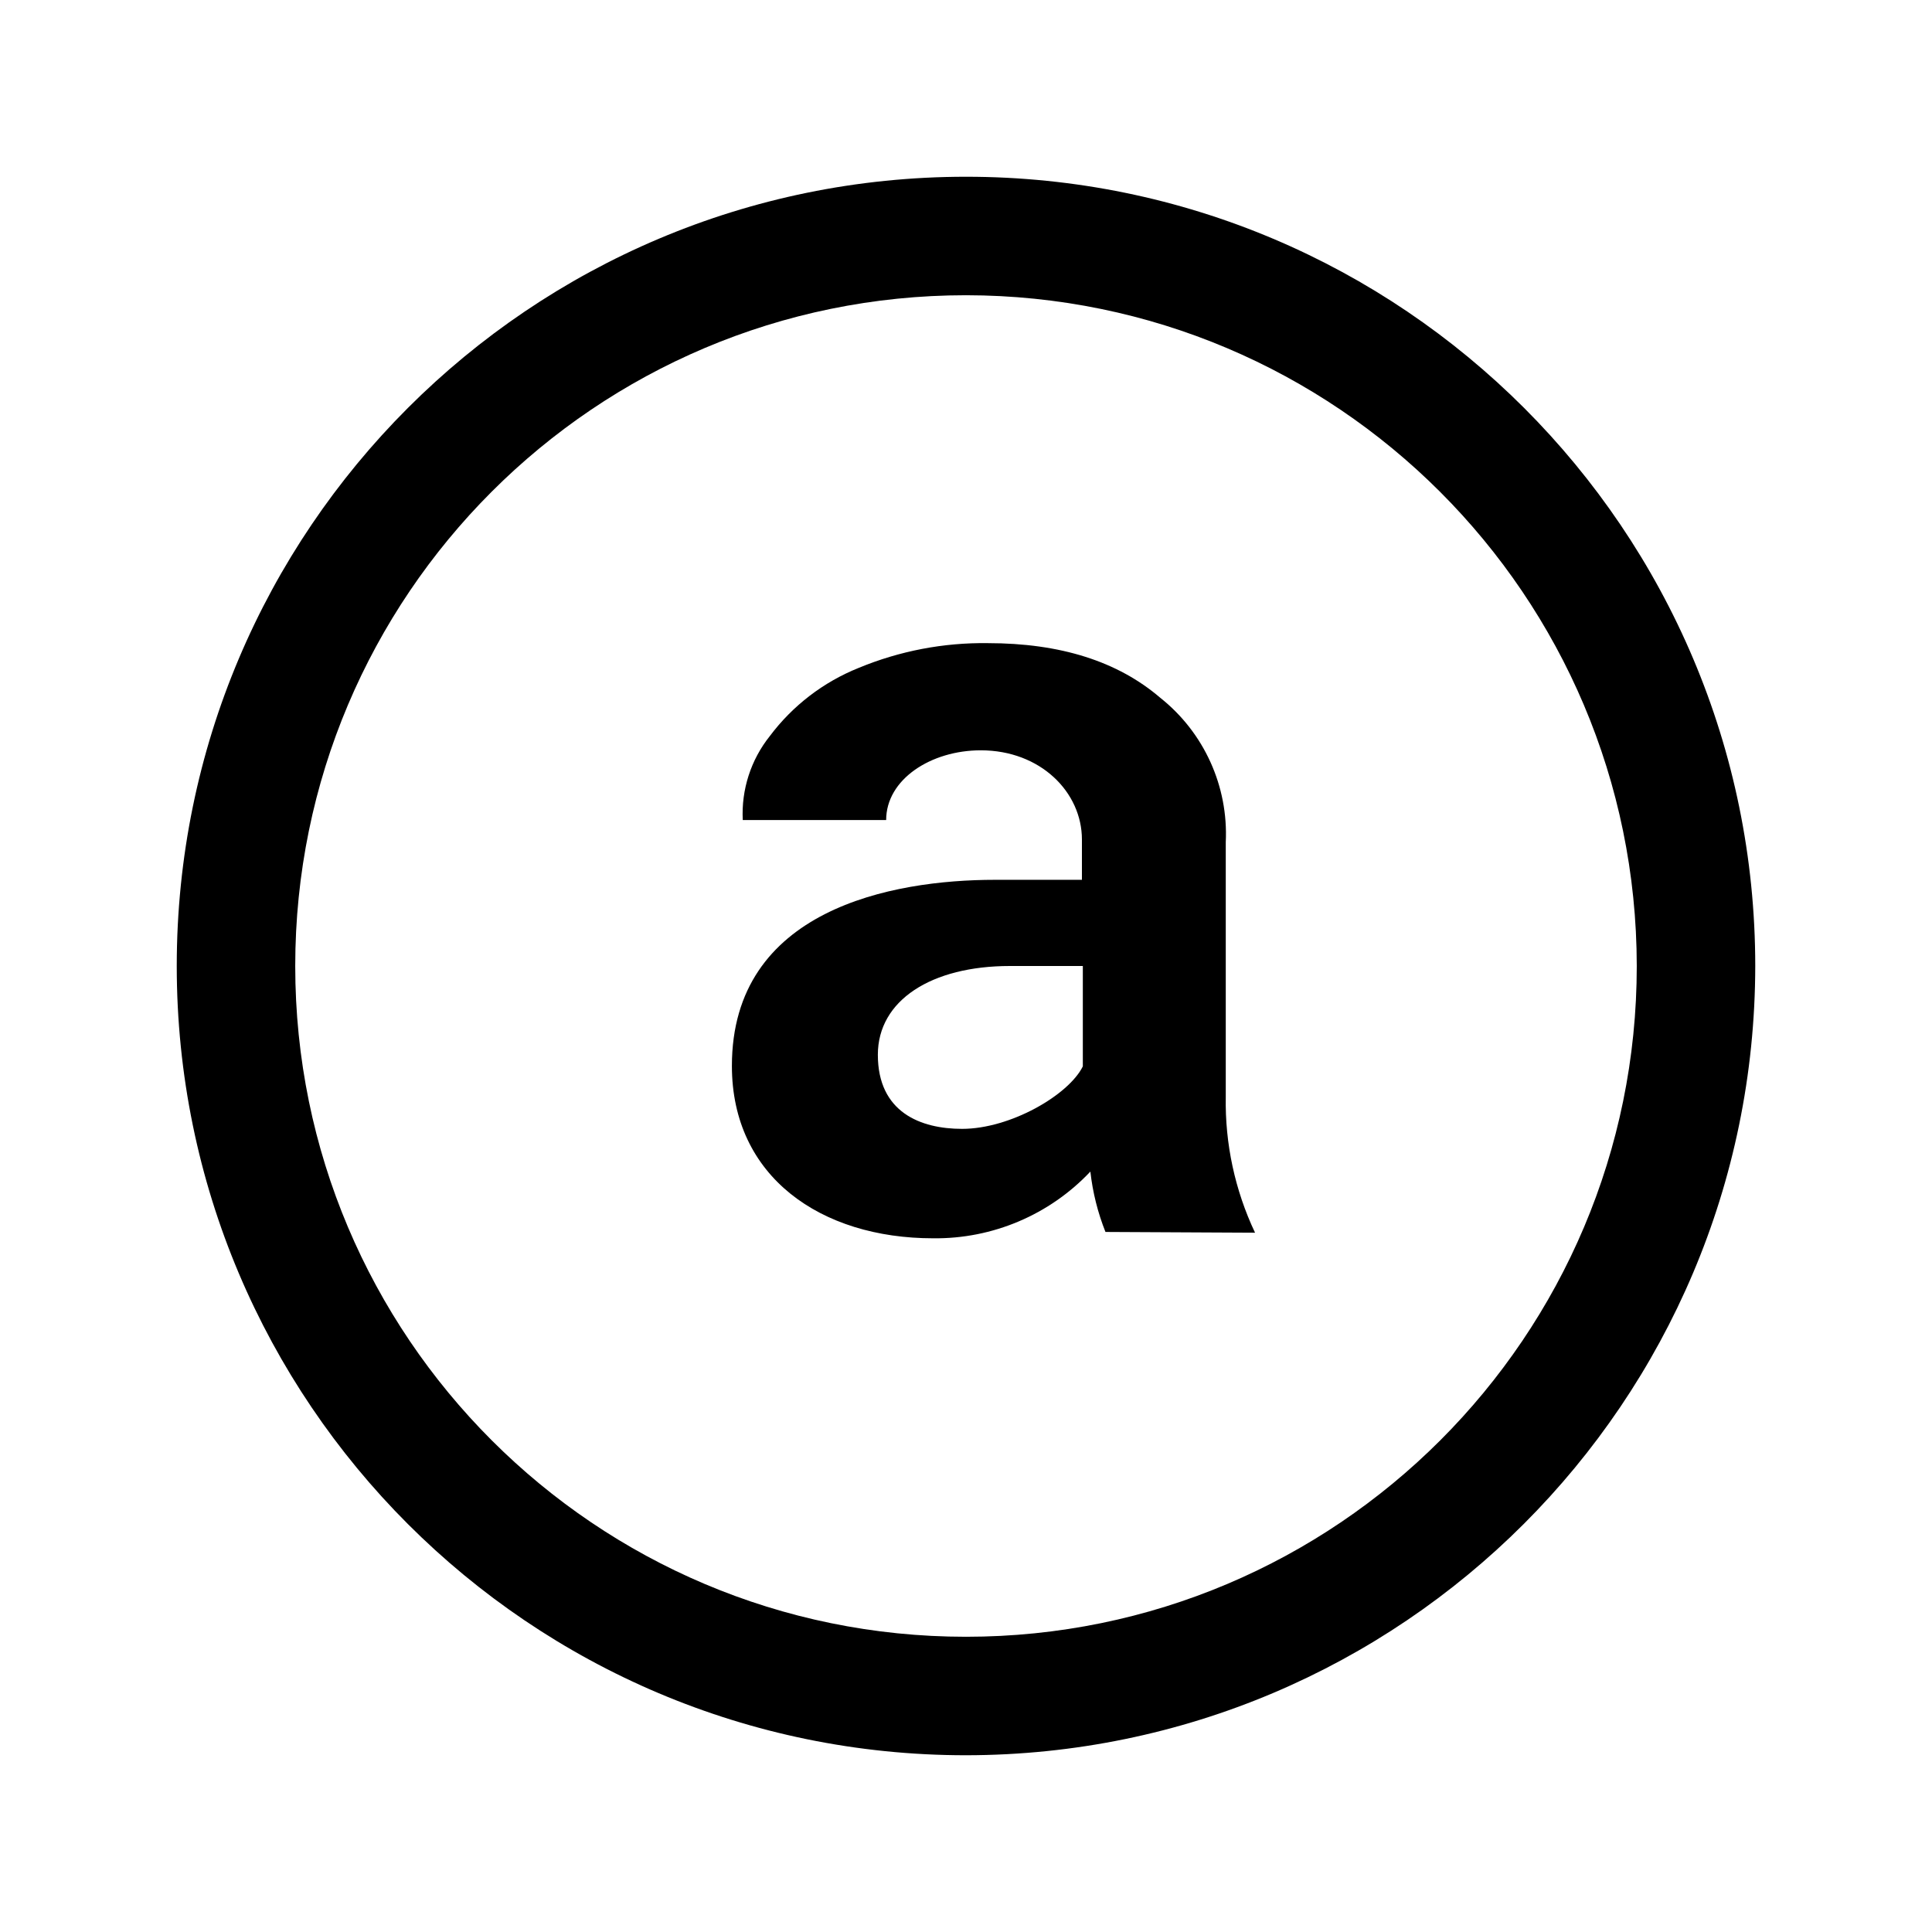
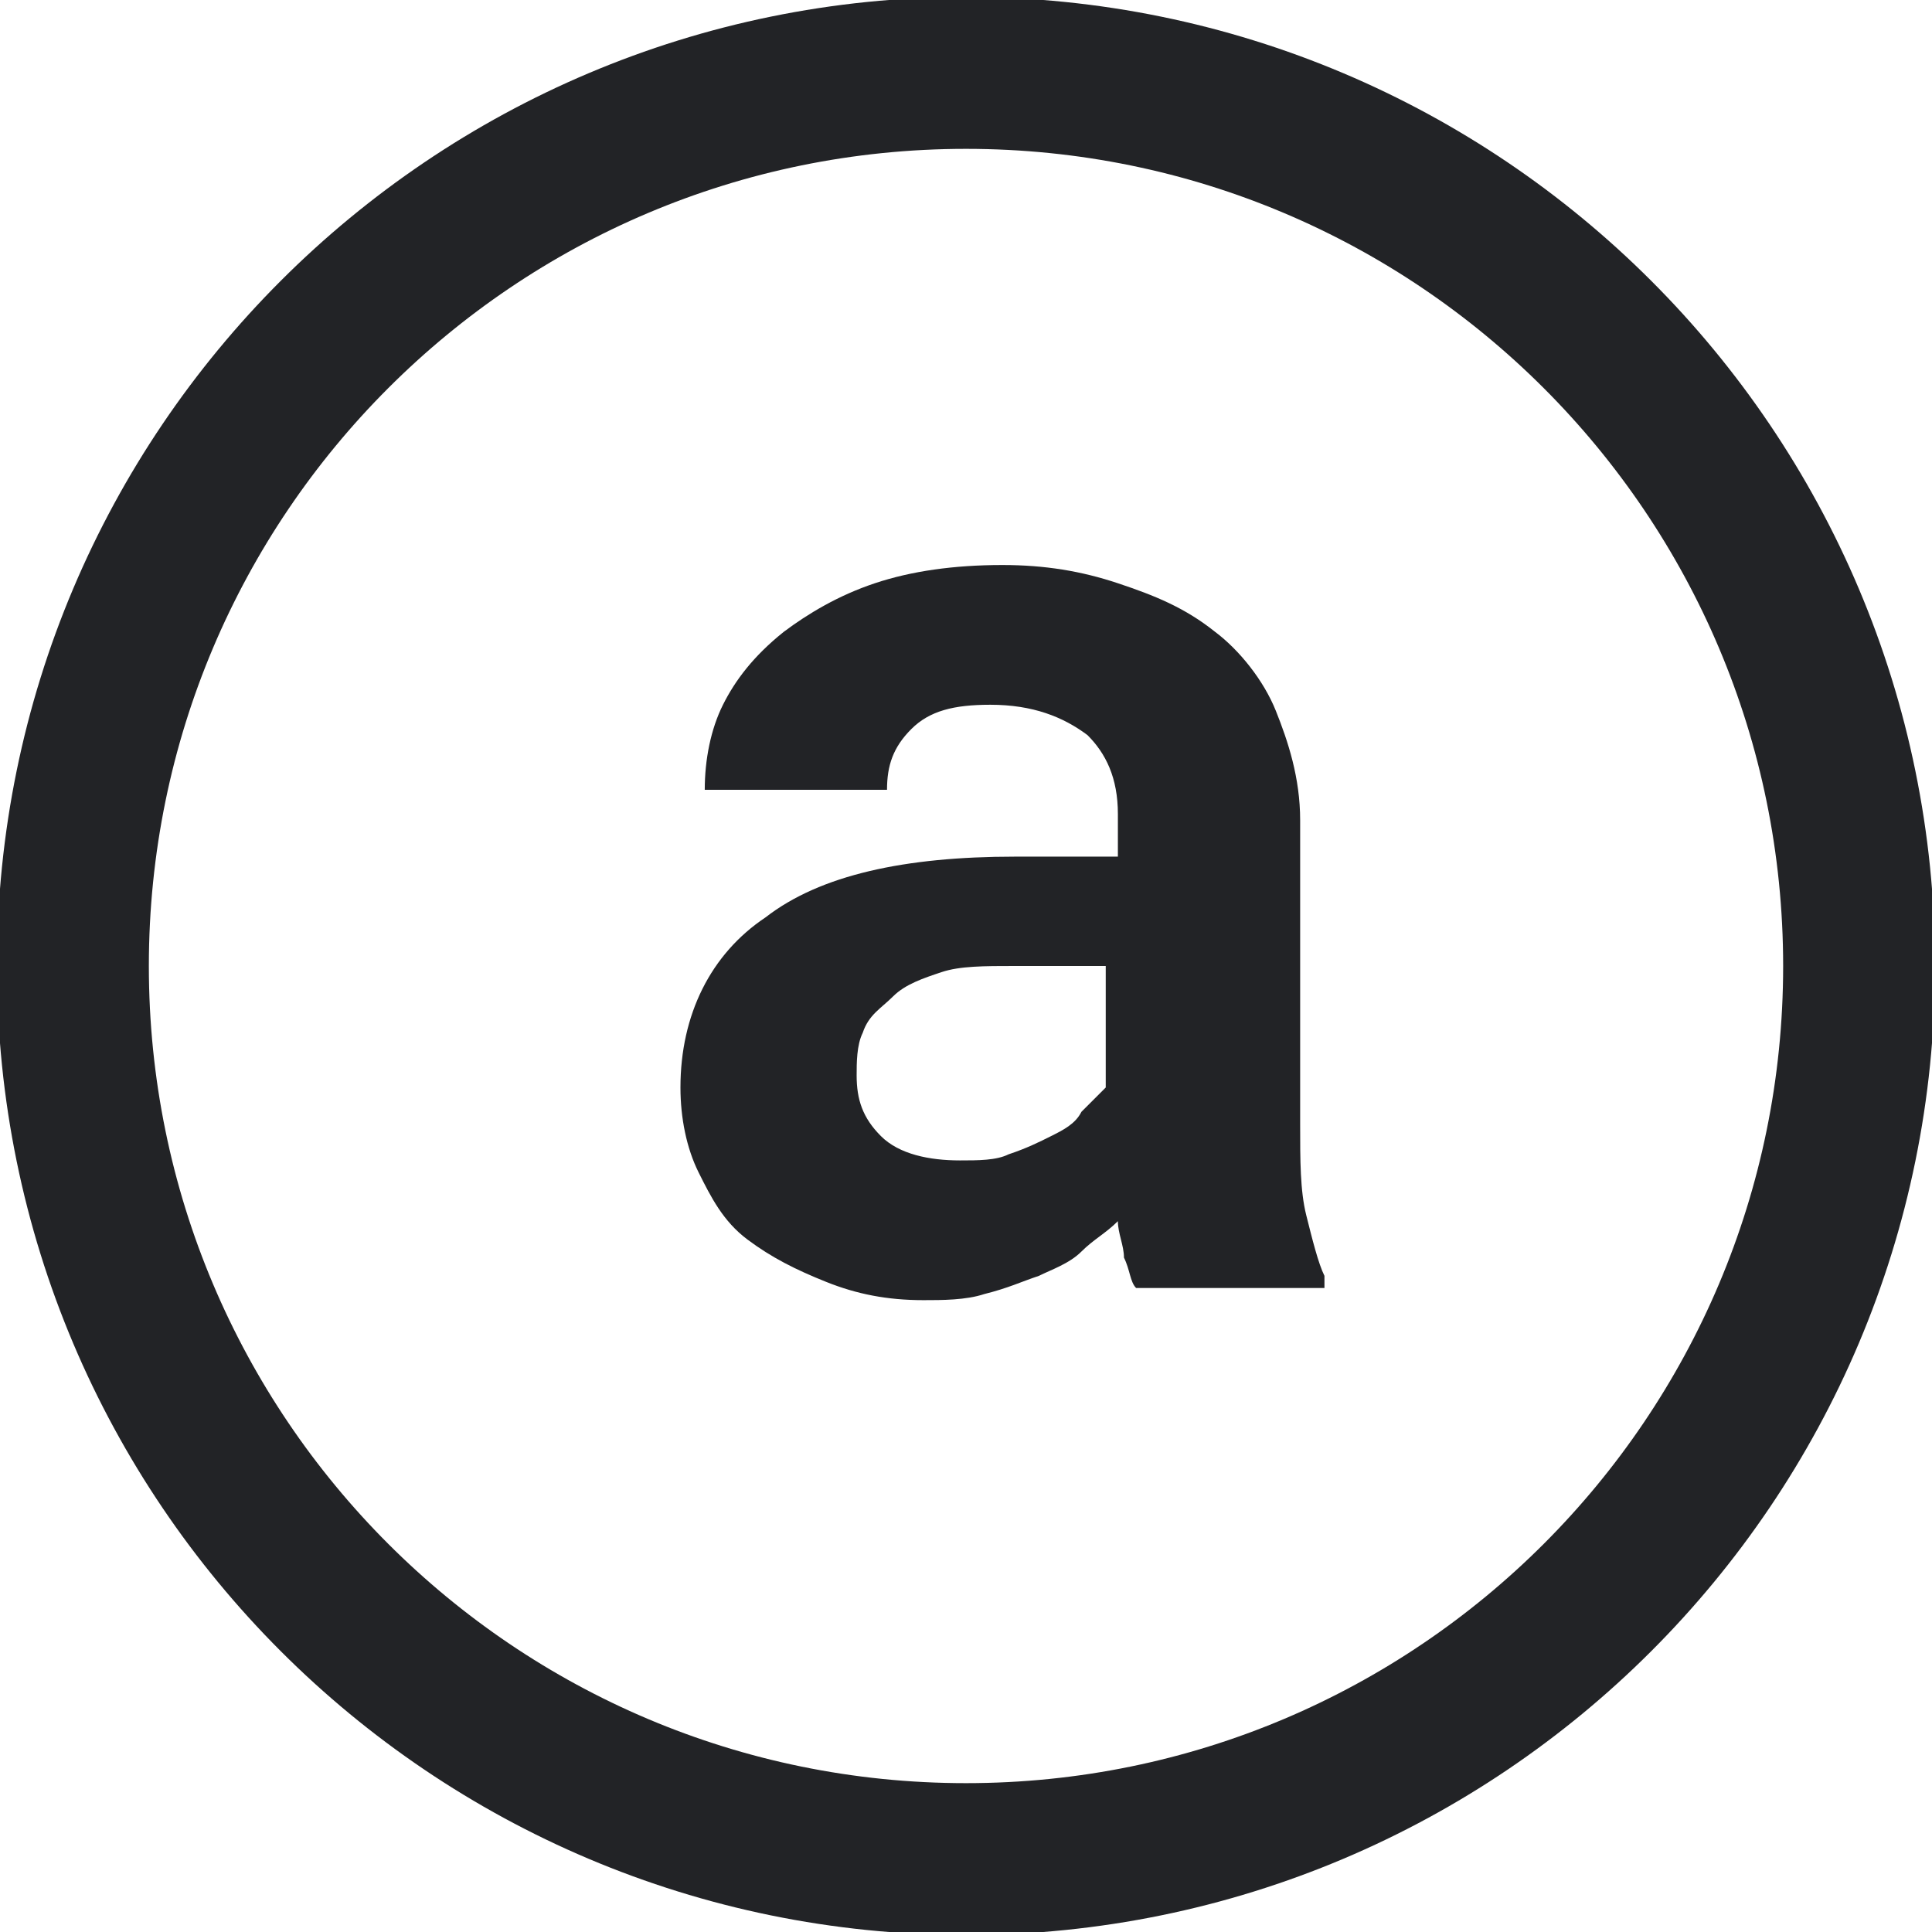
- <svg xmlns="http://www.w3.org/2000/svg" data-name="Layer 1" viewBox="0 0 128 128">
-   <path d="M73.24 81.62a15.42 15.42 0 0 1-1-4 14.09 14.09 0 0 1-10.42 4.42c-7.43 0-13.33-4.07-13.33-11.42 0-10.37 10.6-12.33 17.42-12.33h5.77v-2.67c0-3.13-2.74-5.91-6.7-5.91-3.3 0-6.27 1.92-6.27 4.62h-9.5A8.25 8.25 0 0 1 51 48.77a13.76 13.76 0 0 1 5.89-4.52 21.56 21.56 0 0 1 8.56-1.64q7.2 0 11.42 3.62a11.51 11.51 0 0 1 4.34 9.57v16.87a20.21 20.21 0 0 0 1.94 9Zm-9.5-6.83c3.2 0 7.06-2.24 8-4.14V64h-4.83c-5.2 0-8.75 2.27-8.75 5.88 0 3.82 2.84 4.91 5.58 4.91Z" />
-   <path d="M64 116.29A52.29 52.29 0 1 1 116.29 64 52.34 52.34 0 0 1 64 116.29Zm0-96.73A44.44 44.44 0 1 0 108.44 64 44.48 44.48 0 0 0 64 19.56Z" />
+ <svg xmlns="http://www.w3.org/2000/svg" version="1.1" id="Layer_1" x="0px" y="0px" viewBox="0 0 31.8 31.8" style="enable-background:new 0 0 31.8 31.8;" xml:space="preserve">
+   <style type="text/css">
+ 	.st0{fill:none;stroke:#222326;stroke-width:2.5;}
+ 	.st1{fill:#222326;}
+ </style>
+   <circle class="st0" cx="15.9" cy="15.9" r="14.7" />
+   <path class="st1" d="M18.7,21.2c-0.1-0.1-0.1-0.3-0.2-0.5c0-0.2-0.1-0.4-0.1-0.6c-0.2,0.2-0.4,0.3-0.6,0.5c-0.2,0.2-0.5,0.3-0.7,0.4  c-0.3,0.1-0.5,0.2-0.9,0.3c-0.3,0.1-0.7,0.1-1,0.1c-0.6,0-1.1-0.1-1.6-0.3c-0.5-0.2-0.9-0.4-1.3-0.7c-0.4-0.3-0.6-0.7-0.8-1.1  c-0.2-0.4-0.3-0.9-0.3-1.4c0-1.2,0.5-2.2,1.4-2.8c0.9-0.7,2.3-1,4.1-1h1.7v-0.7c0-0.6-0.2-1-0.5-1.3c-0.4-0.3-0.9-0.5-1.6-0.5  c-0.6,0-1,0.1-1.3,0.4c-0.3,0.3-0.4,0.6-0.4,1h-3c0-0.5,0.1-1,0.3-1.4c0.2-0.4,0.5-0.8,1-1.2c0.4-0.3,0.9-0.6,1.5-0.8  c0.6-0.2,1.3-0.3,2.1-0.3c0.7,0,1.3,0.1,1.9,0.3c0.6,0.2,1.1,0.4,1.6,0.8c0.4,0.3,0.8,0.8,1,1.3c0.2,0.5,0.4,1.1,0.4,1.8v5  c0,0.6,0,1.1,0.1,1.5c0.1,0.4,0.2,0.8,0.3,1v0.2H18.7z M15.8,19.1c0.3,0,0.6,0,0.8-0.1c0.3-0.1,0.5-0.2,0.7-0.3  c0.2-0.1,0.4-0.2,0.5-0.4c0.1-0.1,0.3-0.3,0.4-0.4v-2h-1.5c-0.5,0-0.9,0-1.2,0.1c-0.3,0.1-0.6,0.2-0.8,0.4c-0.2,0.2-0.4,0.3-0.5,0.6  c-0.1,0.2-0.1,0.5-0.1,0.7c0,0.4,0.1,0.7,0.4,1C14.8,19,15.3,19.1,15.8,19.1z" />
</svg>
